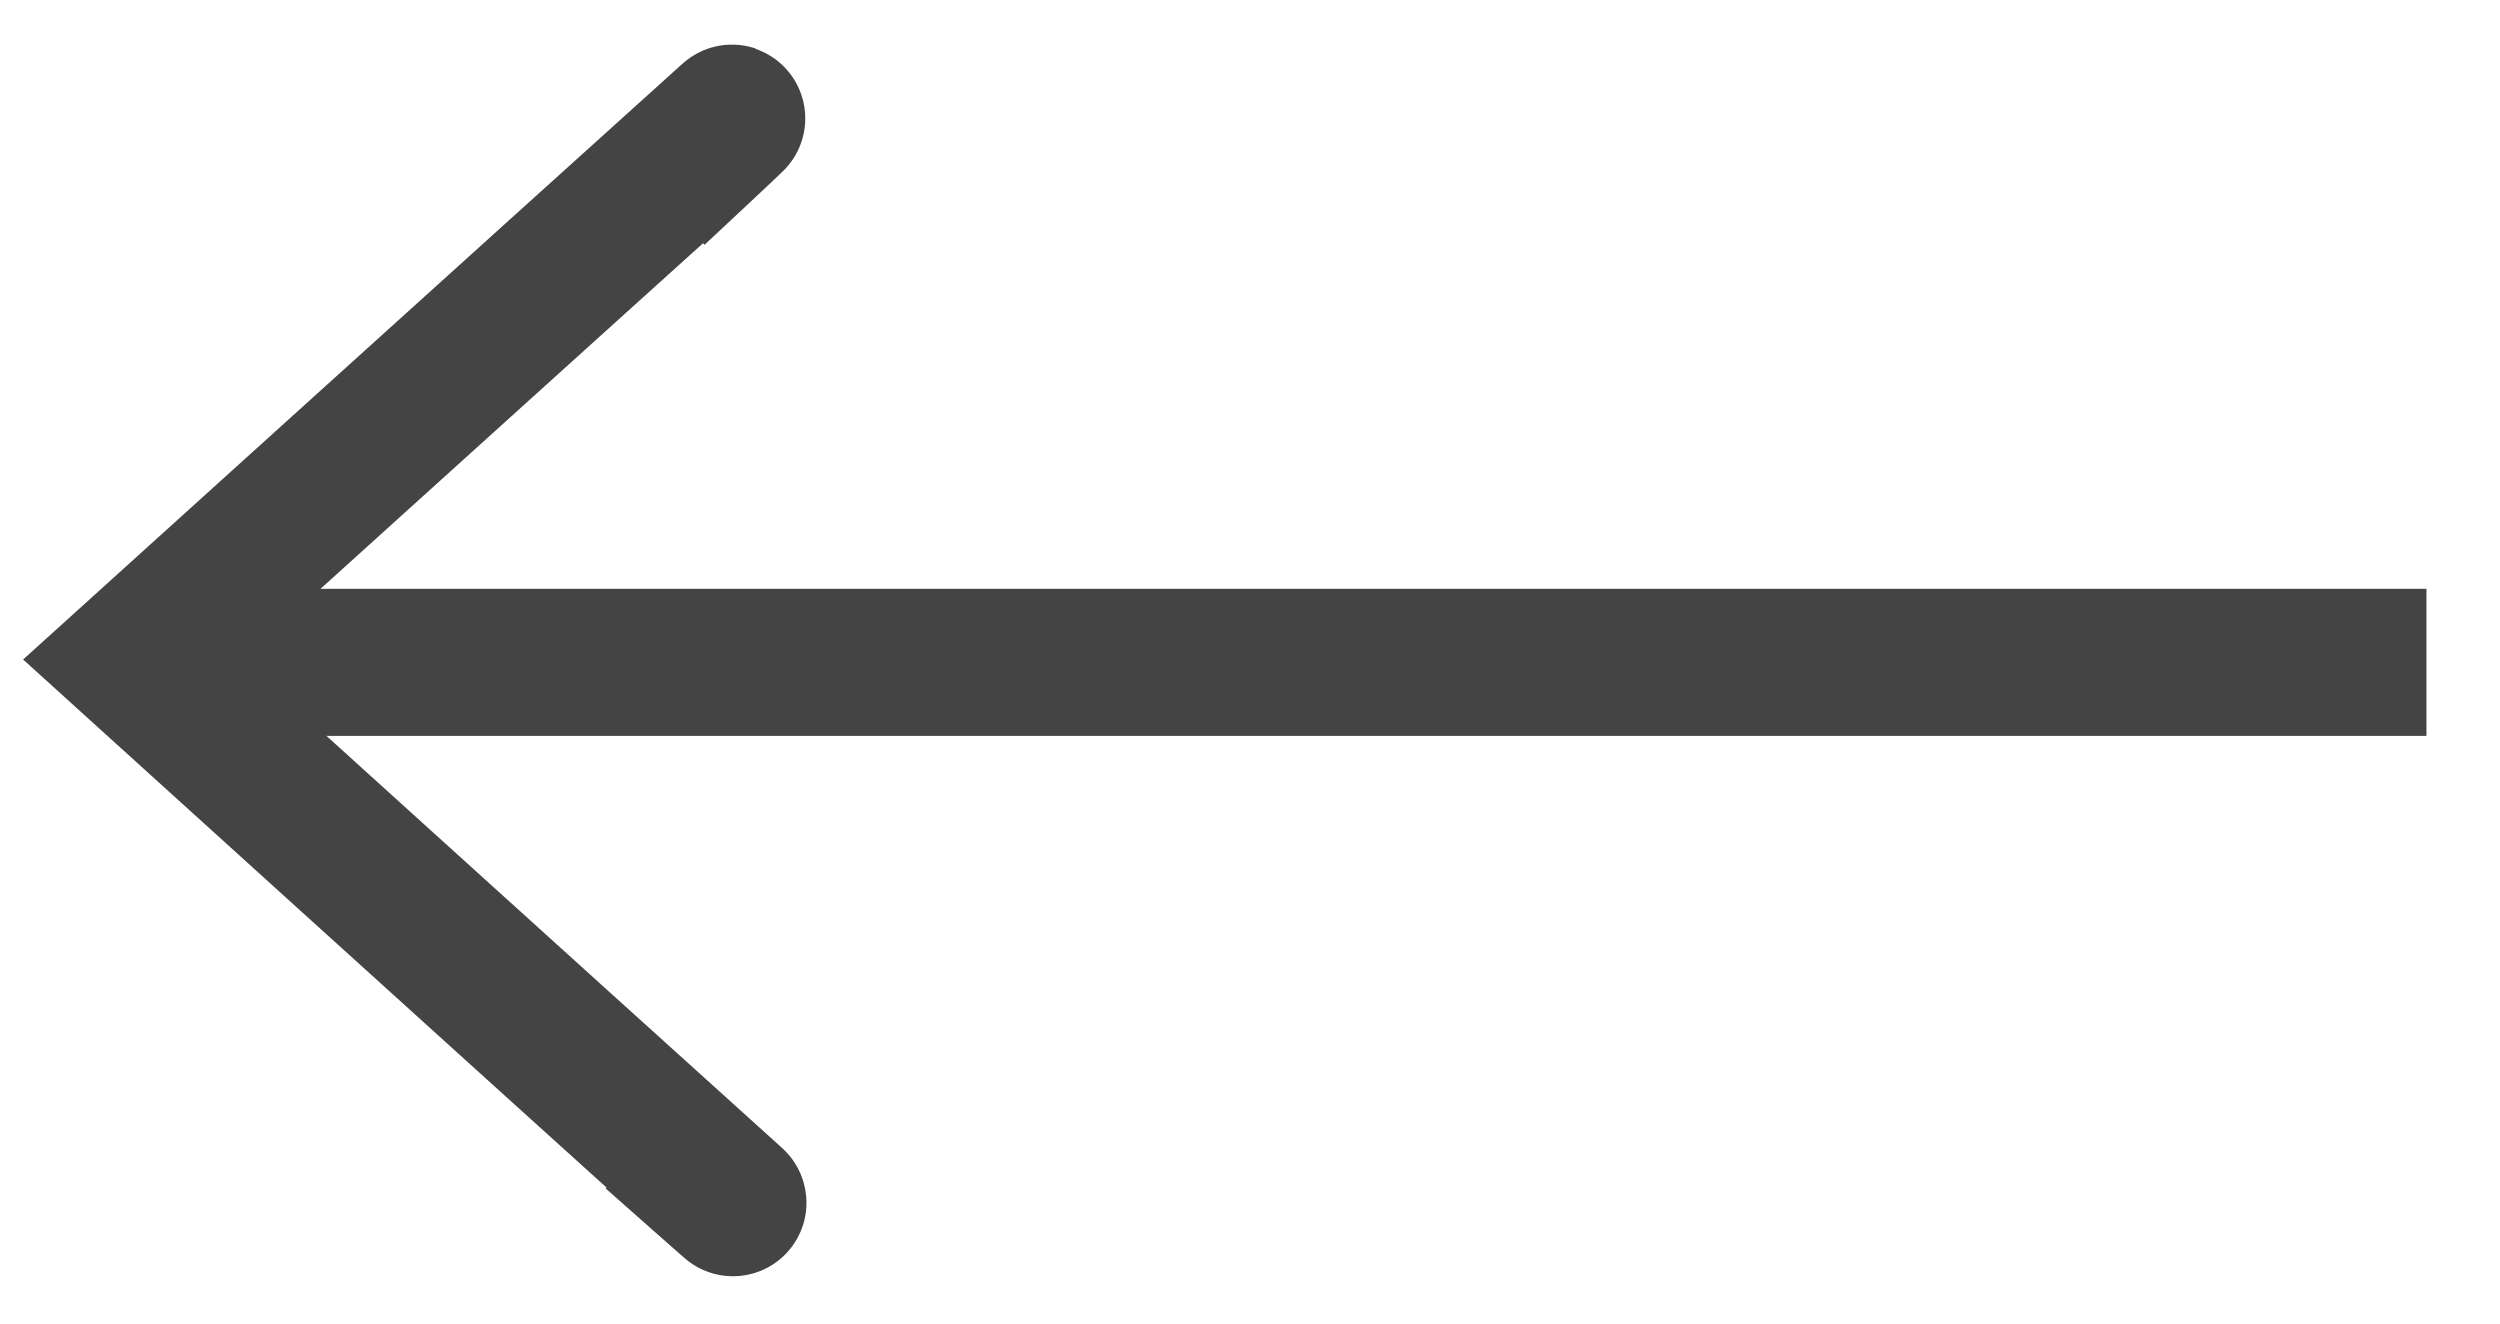
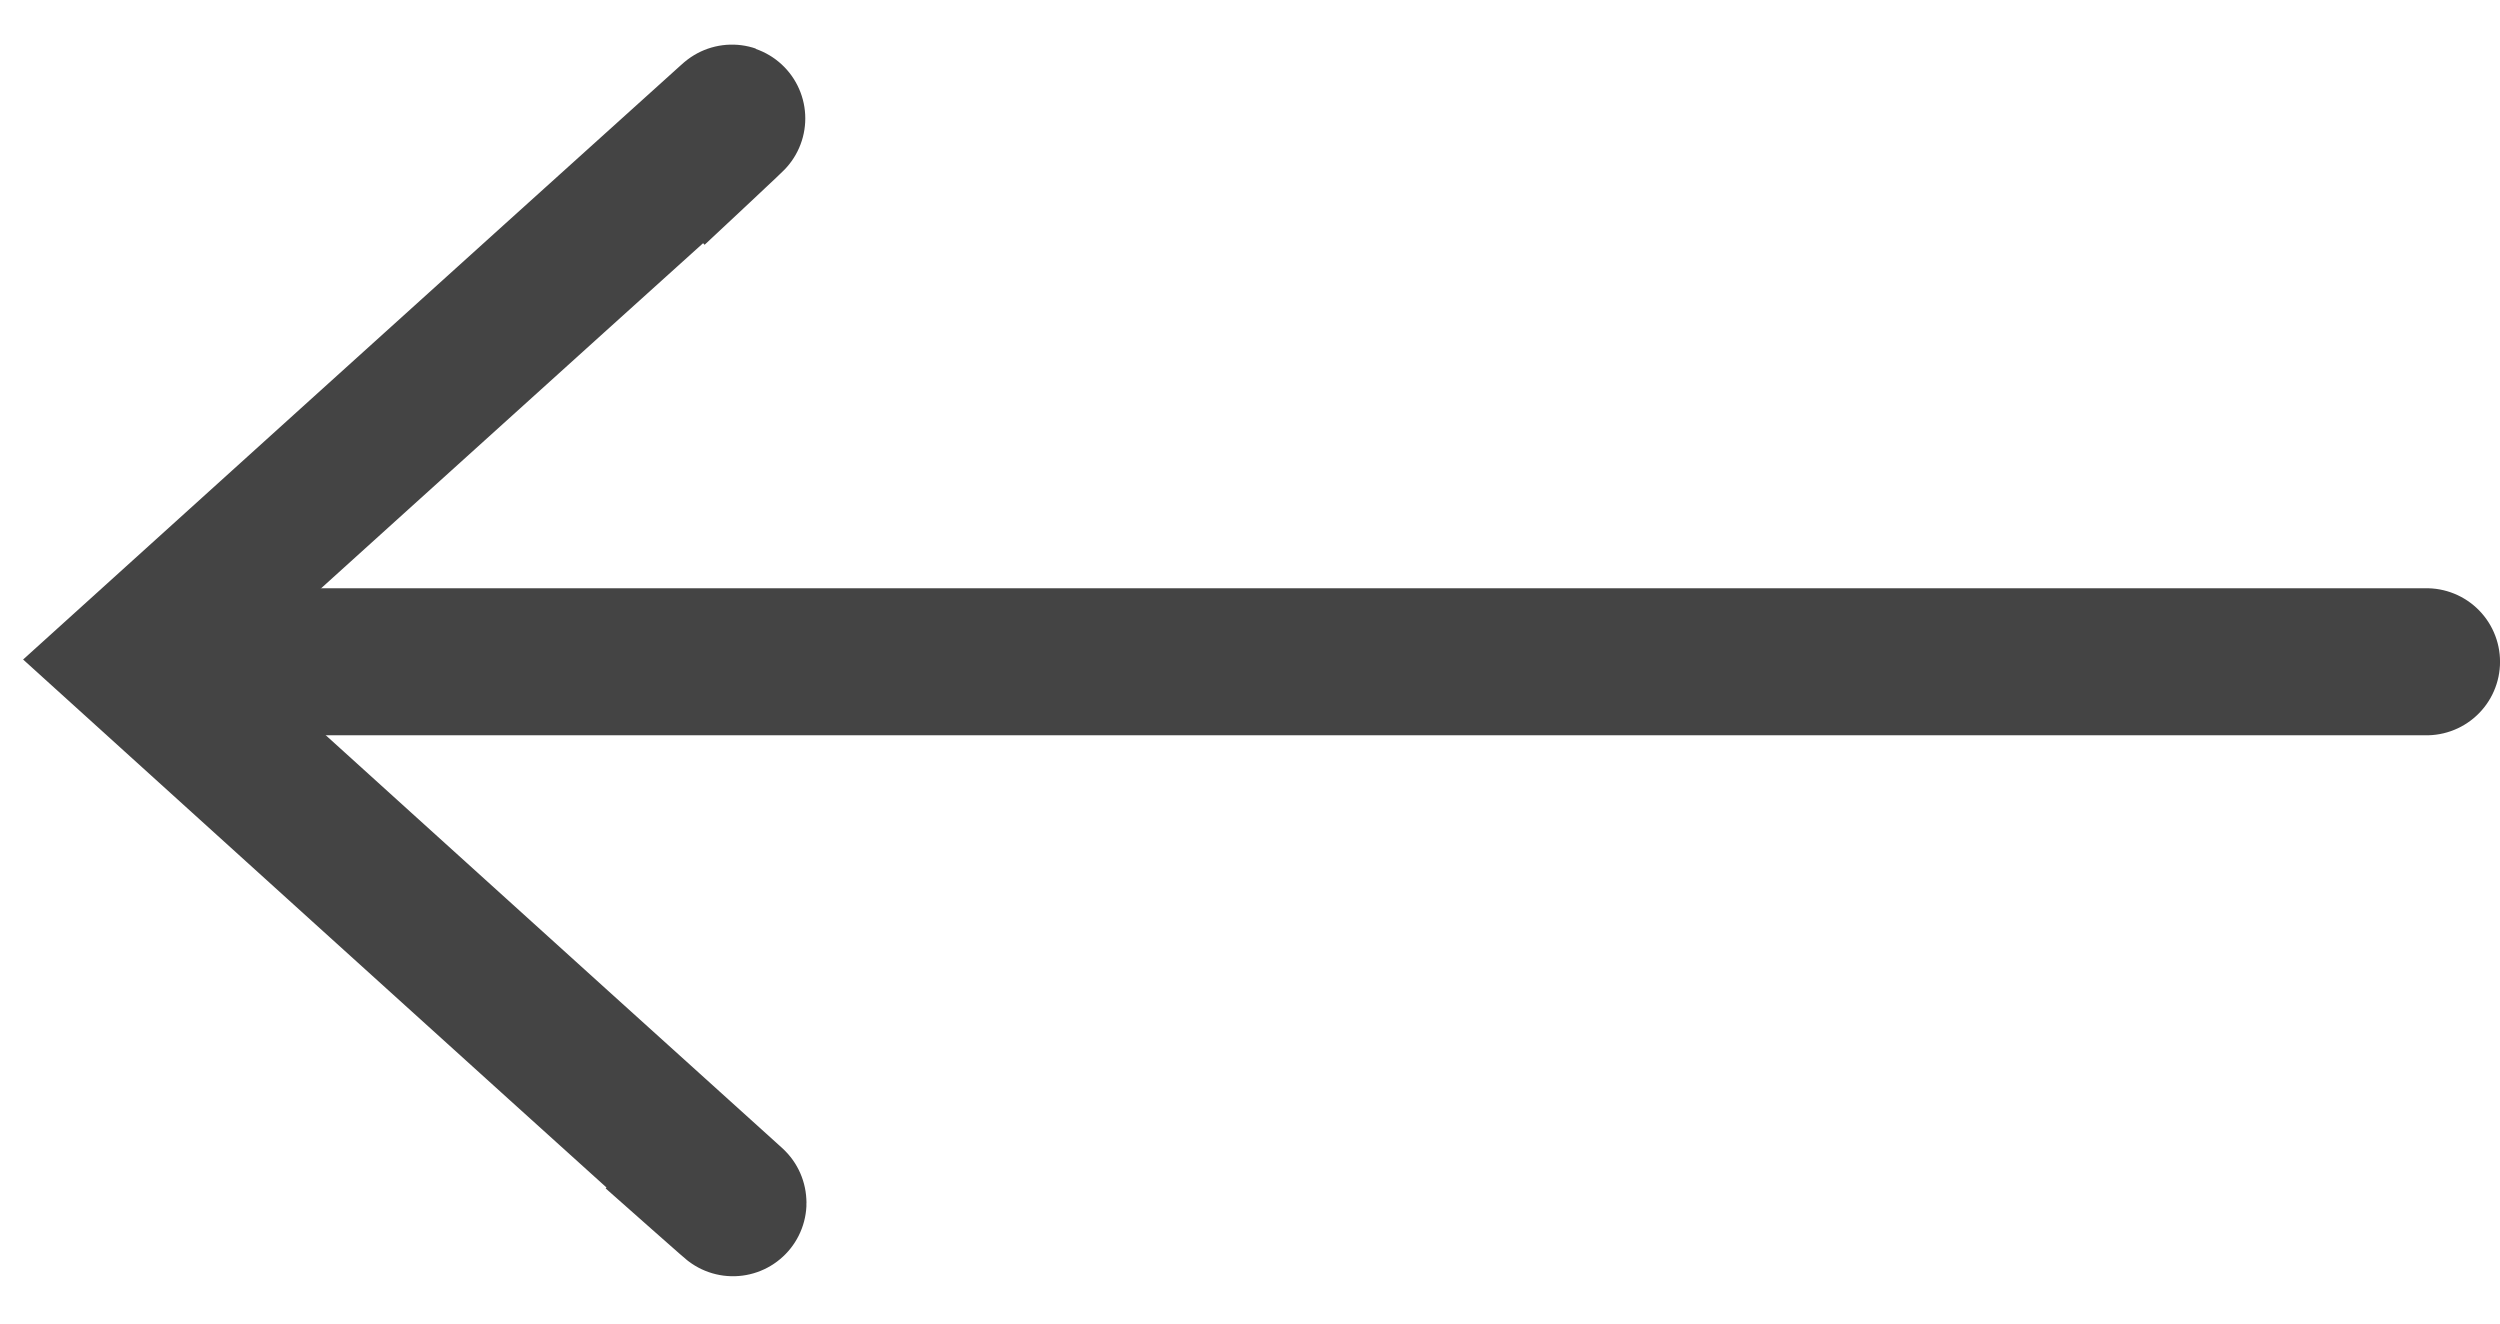
<svg xmlns="http://www.w3.org/2000/svg" width="34px" height="18px" viewBox="0 0 34 18" version="1.1">
  <defs />
  <g id="Page-1" stroke="none" stroke-width="1" fill="none" fill-rule="evenodd">
-     <g id="Group" transform="translate(17, 9) scale(-1, 1) translate(-17, -9) translate(1, 1)" stroke-width="2" stroke="#444444">
-       <path id="Path-1" d="" />
-       <path id="Path-3" d="" />
-       <path d="M24.1,1.598 C24.1,1.598 22.81,0.394 23.083,0.64 C25.7,2.999 31.196,7.97 31.196,7.97 C31.196,7.97 25.582,13.057 23.083,15.31 C22.756,15.605 24.1,14.414 24.1,14.414" id="Path-4" />
-       <path d="M31.08,8.008 L3.99364097e-09,8.008" id="Path-4" />
+     <g id="arrow_left" transform="translate(17, 9) scale(-1, 1) translate(-17, -9) translate(1, 1)" stroke-width="2" stroke="#444444">
+       <g id="Page-1">
+         <g id="arrow_right">
+           <g id="Page-1">
+             <g id="Group" transform="translate(16, 8) scale(-1, 1) translate(-16, -8) ">
+               <path d="M1.872,1.598 C1.872,1.598 0.582,0.394 0.855,0.64 C3.473,2.999 8.968,7.97 8.968,7.97 C8.968,7.97 3.354,13.057 0.855,15.31 C0.528,15.605 1.872,14.414 1.872,14.414" id="Path-4" transform="translate(4.886092, 7.982109) scale(-1, 1) translate(-4.886092, -7.982109) " />
+               <path d="M32,8 L0.92,8" id="Path-4" stroke-linecap="round" transform="translate(16.46019, 9) scale(-1, 1) translate(-16.46019, -9) " />
+             </g>
+           </g>
+         </g>
+       </g>
    </g>
  </g>
</svg>
